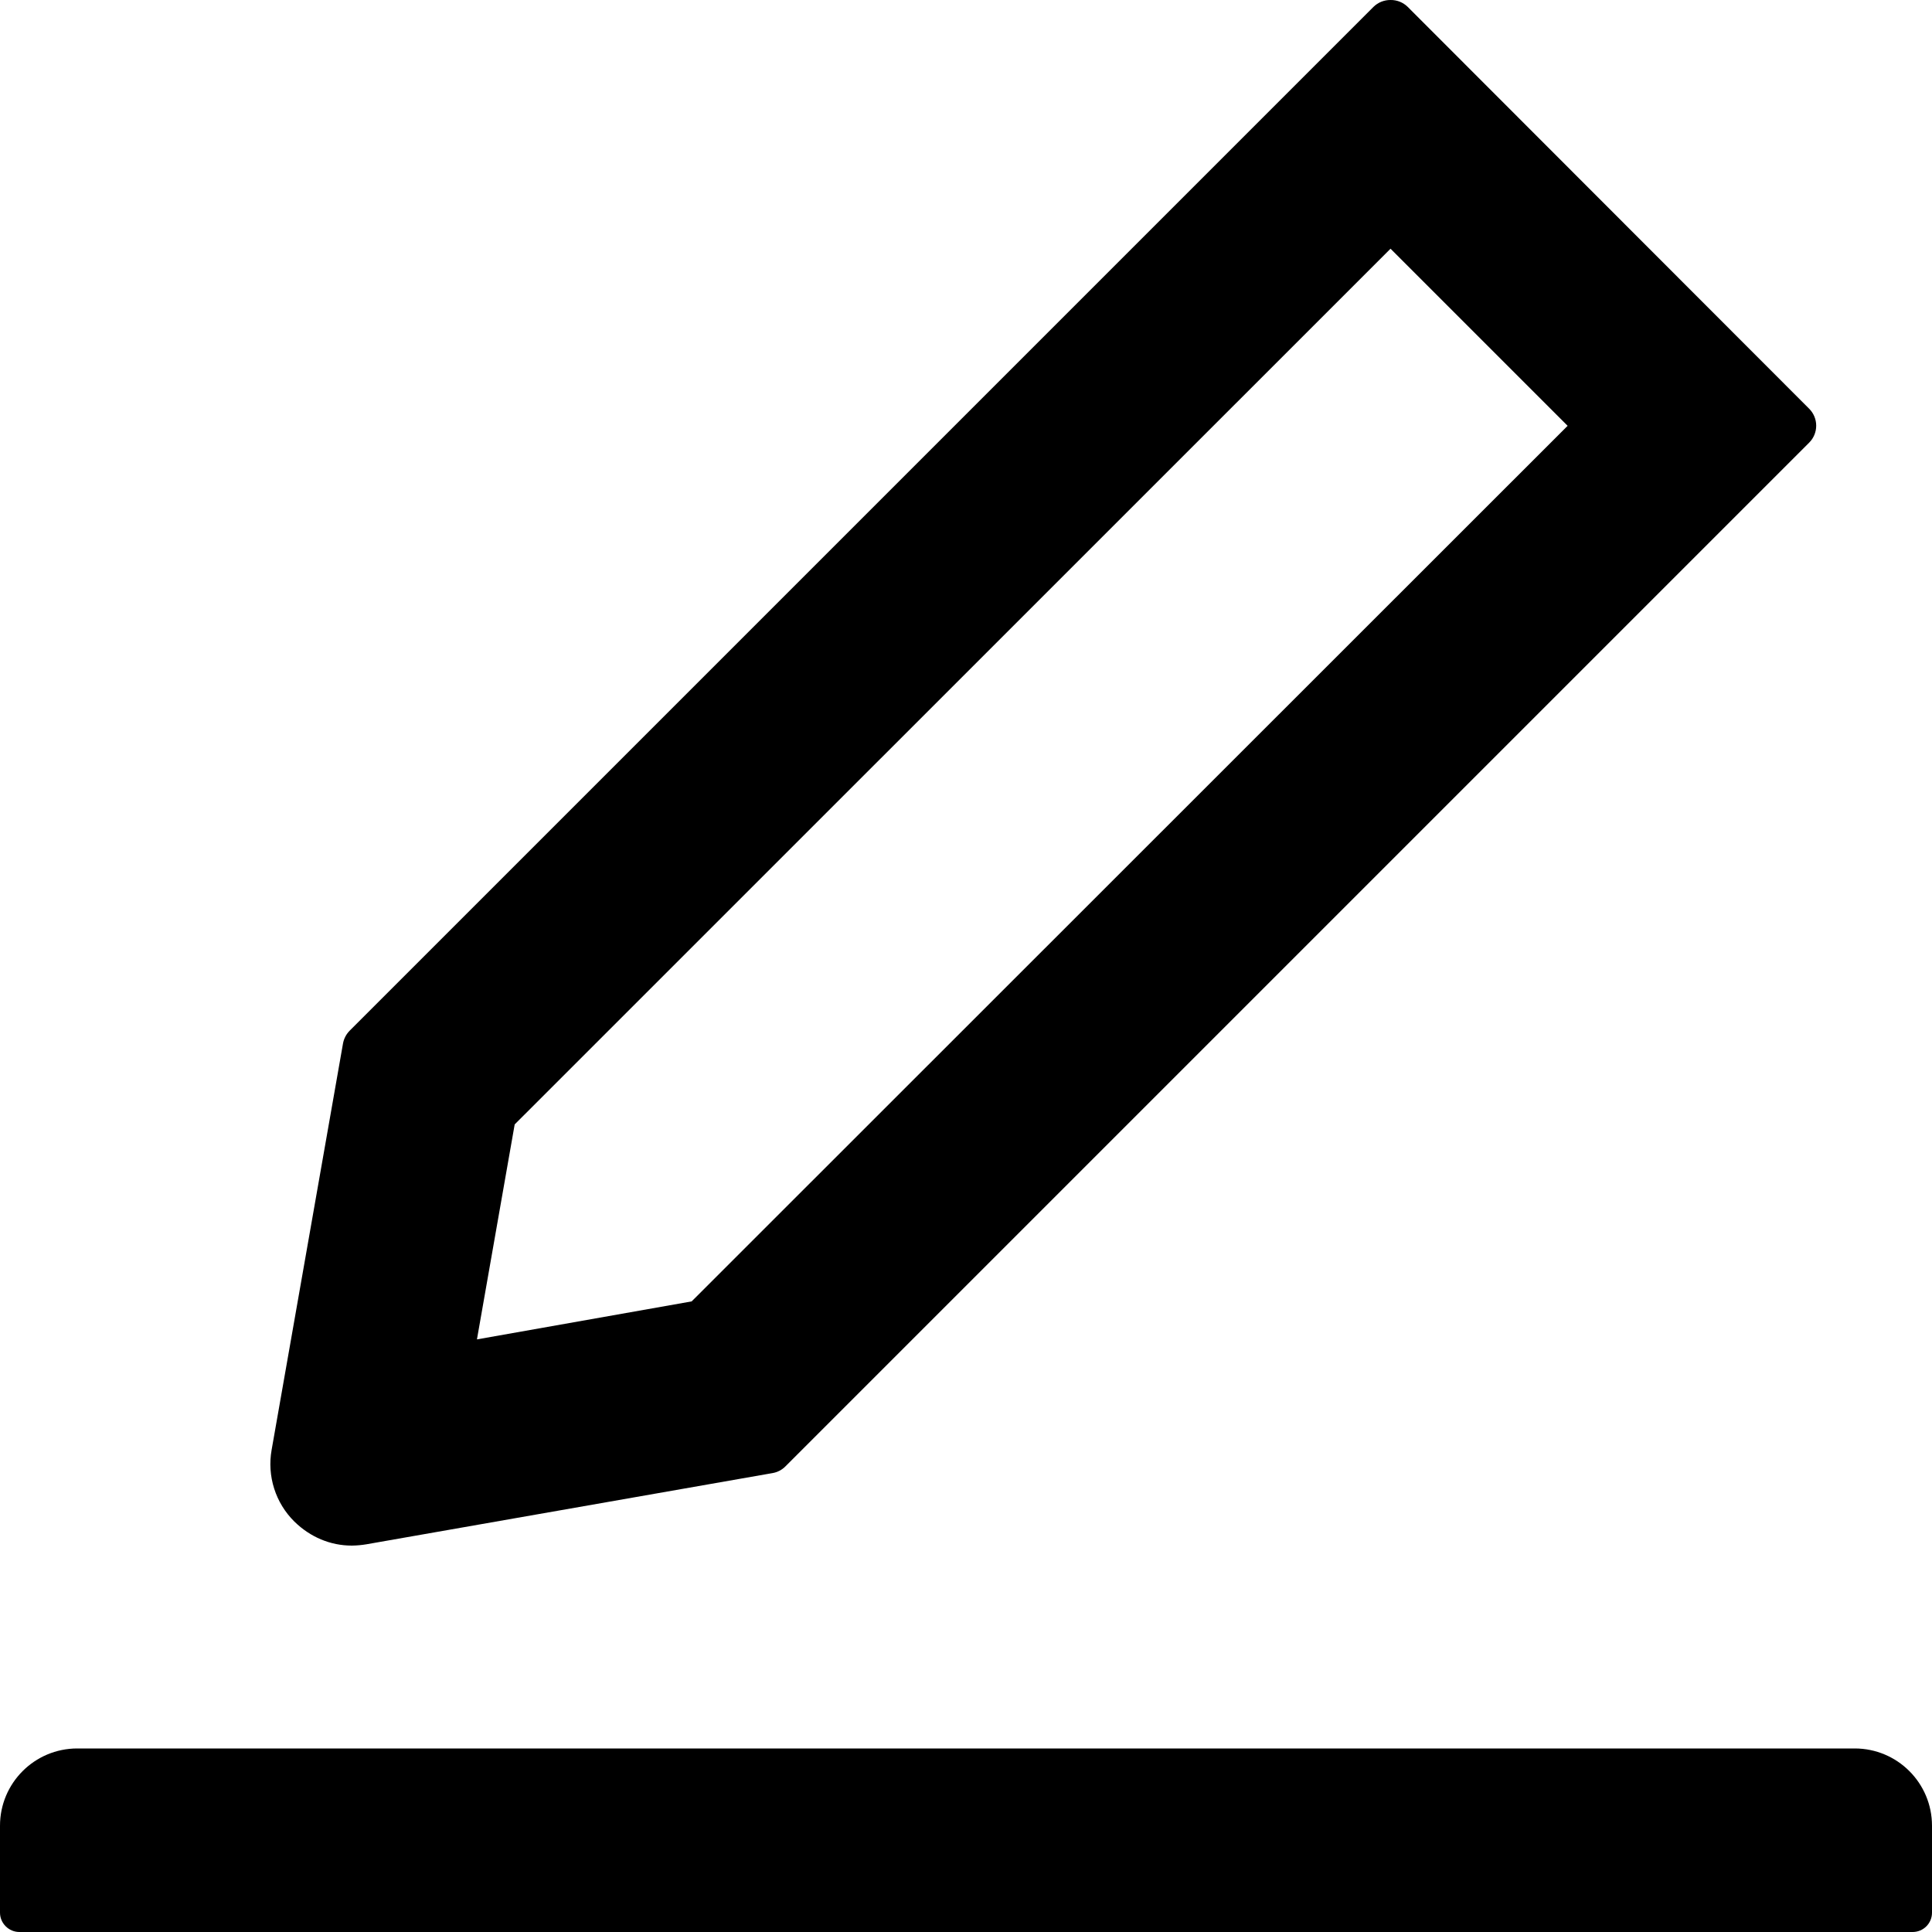
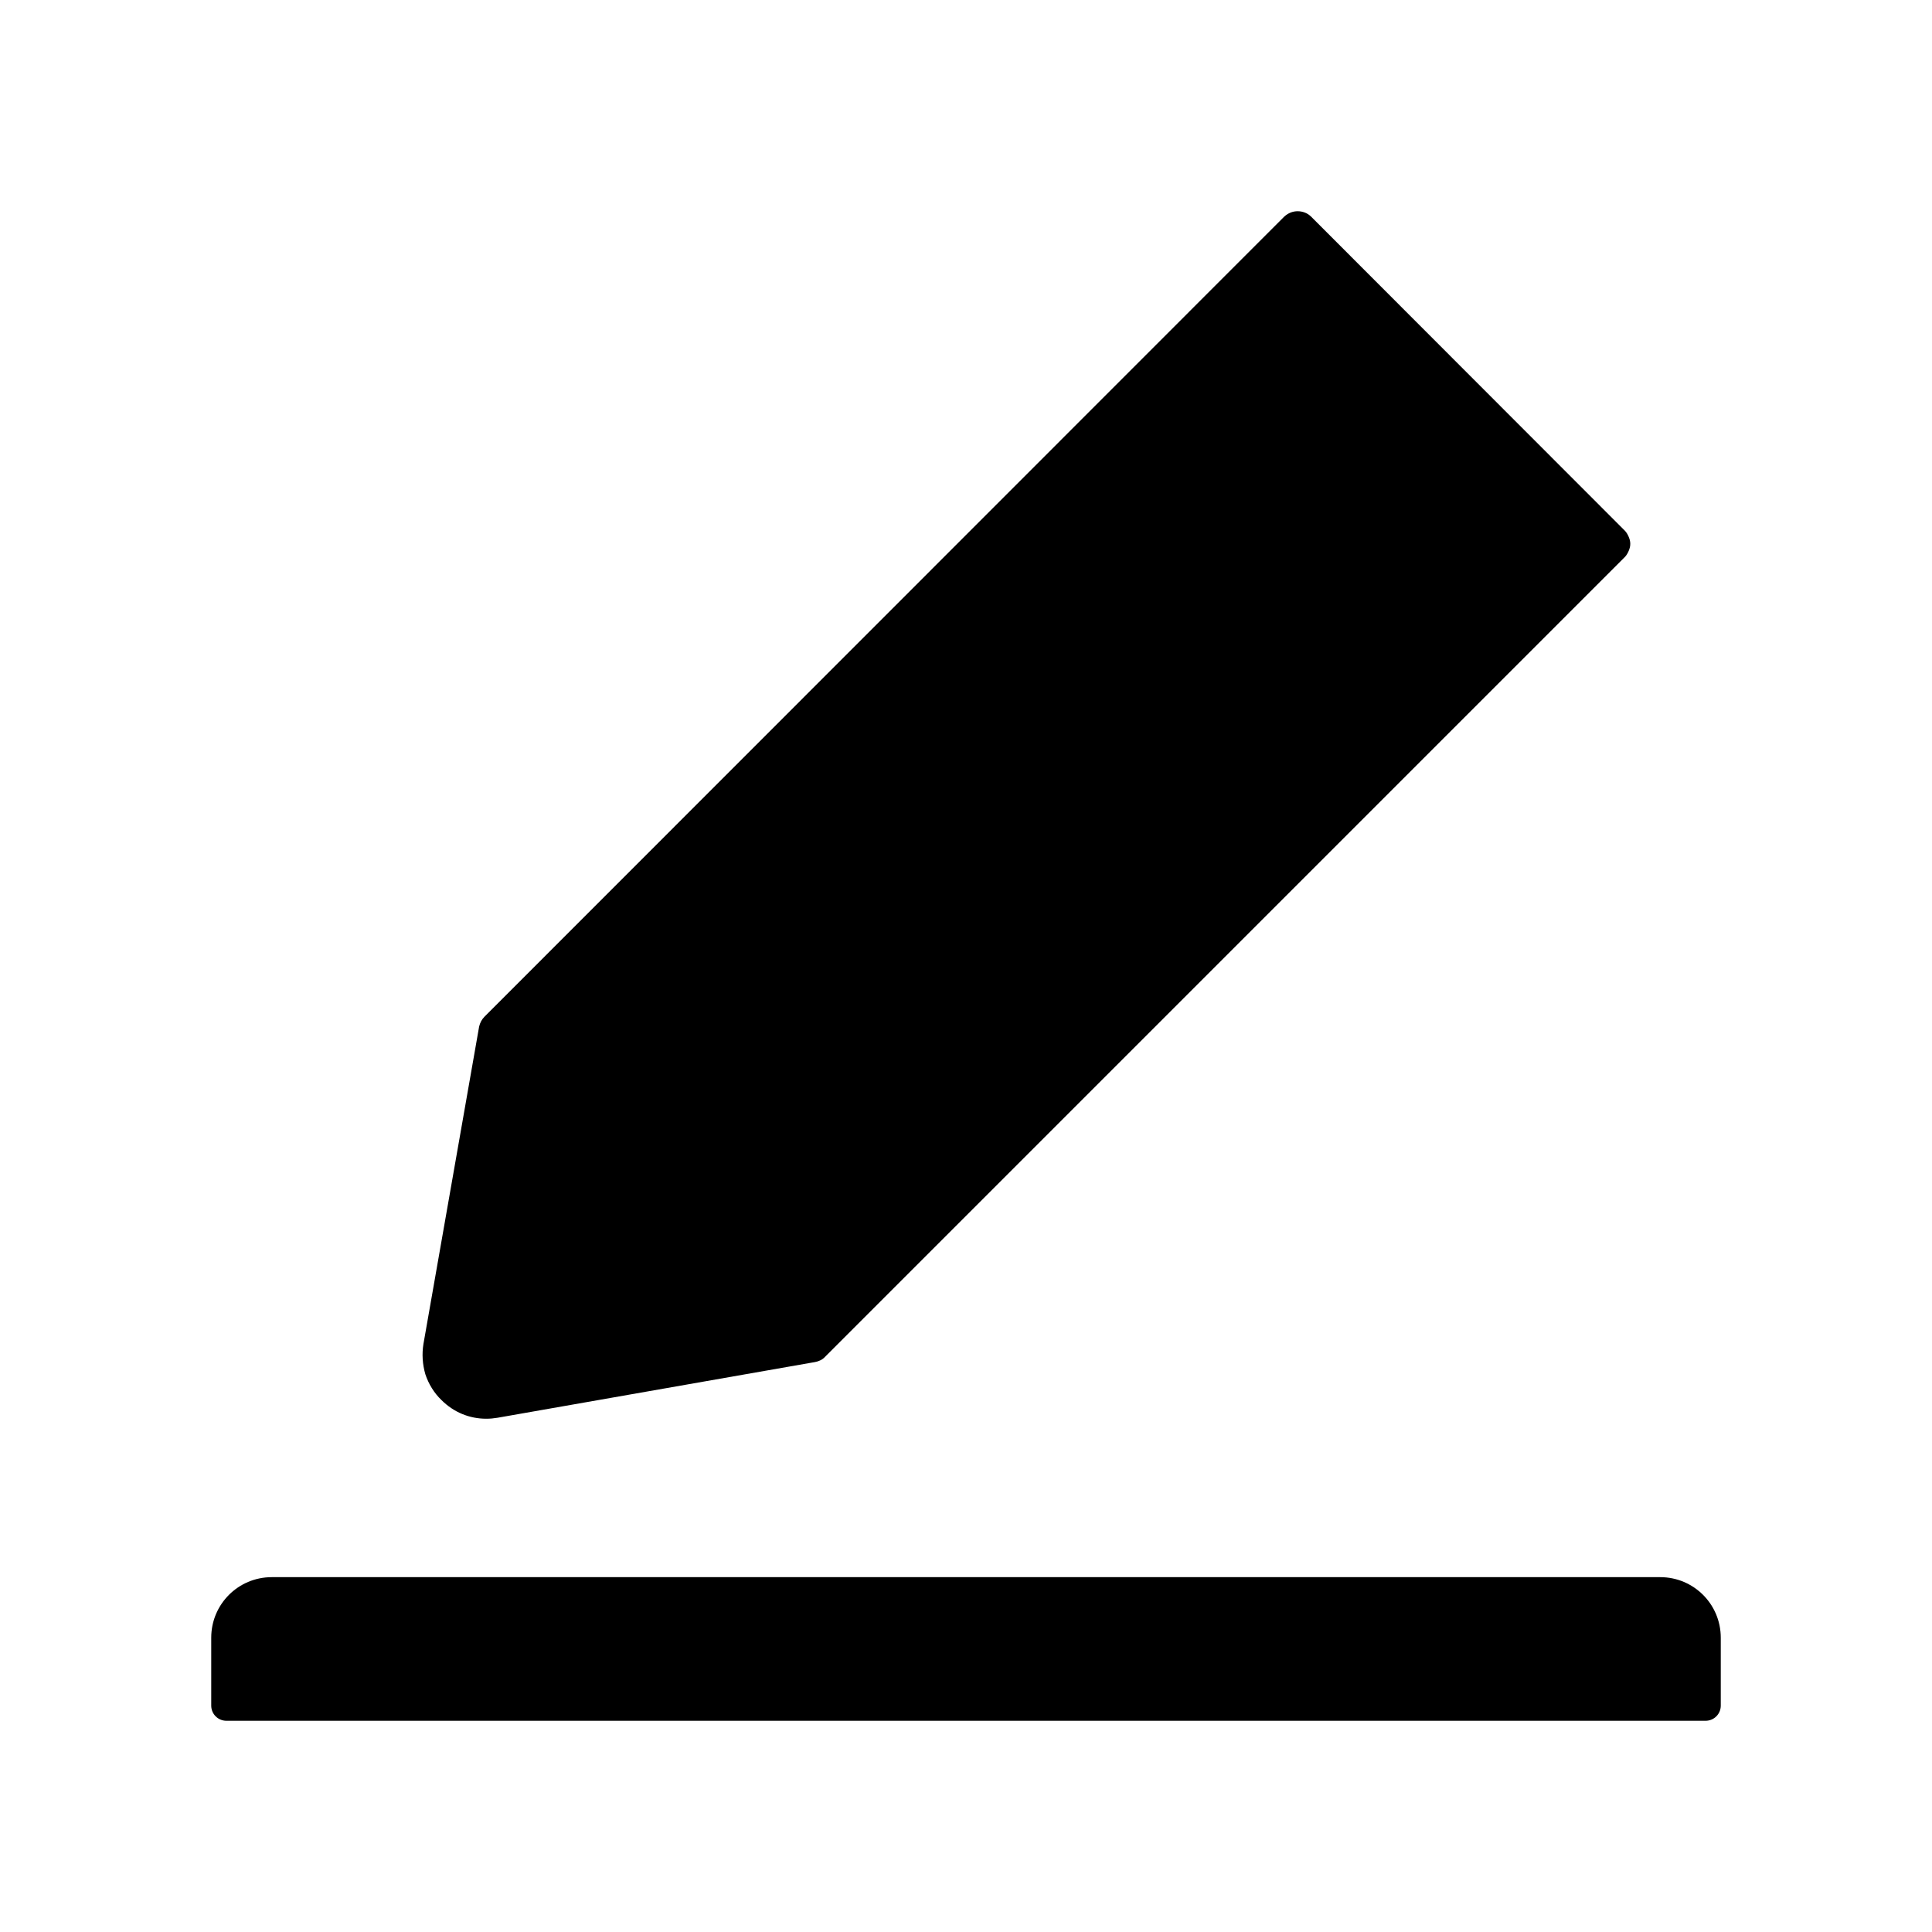
- <svg xmlns="http://www.w3.org/2000/svg" width="15" height="15" fill="none">
-   <path d="M2.732 12a.749.749 0 00.112-.01l3.154-.553a.184.184 0 00.1-.052l7.948-7.948a.186.186 0 000-.264L10.929.053A.186.186 0 0010.796 0a.186.186 0 00-.133.054L2.715 8.002a.19.19 0 00-.052.1l-.554 3.154a.628.628 0 00.177.558c.123.12.279.186.446.186zm1.264-3.27l6.8-6.799 1.375 1.375-6.801 6.798-1.667.295.293-1.669zM14.4 13.575H.6a.6.6 0 00-.6.6v.675c0 .082.068.15.15.15h14.7a.15.15 0 00.15-.15v-.675a.6.6 0 00-.6-.6z" fill="#000" />
+ <svg xmlns="http://www.w3.org/2000/svg" width="6" height="6" viewBox="0 0 6 6" fill="none">
+   <path d="M5.156 4.898H0.844C0.74 4.898 0.656 4.982 0.656 5.086V5.297C0.656 5.323 0.677 5.344 0.703 5.344H5.297C5.323 5.344 5.344 5.323 5.344 5.297V5.086C5.344 4.982 5.26 4.898 5.156 4.898ZM1.51 4.406C1.522 4.406 1.533 4.405 1.545 4.403L2.531 4.23C2.542 4.228 2.554 4.223 2.562 4.214L5.046 1.73C5.051 1.725 5.055 1.718 5.058 1.711C5.061 1.704 5.063 1.697 5.063 1.689C5.063 1.681 5.061 1.674 5.058 1.667C5.055 1.66 5.051 1.653 5.046 1.648L4.072 0.673C4.061 0.662 4.046 0.656 4.03 0.656C4.014 0.656 4 0.662 3.988 0.673L1.505 3.157C1.496 3.166 1.491 3.176 1.488 3.188L1.315 4.174C1.31 4.205 1.312 4.237 1.321 4.268C1.331 4.298 1.348 4.326 1.371 4.348C1.409 4.386 1.458 4.406 1.51 4.406Z" fill="black" />
</svg>
